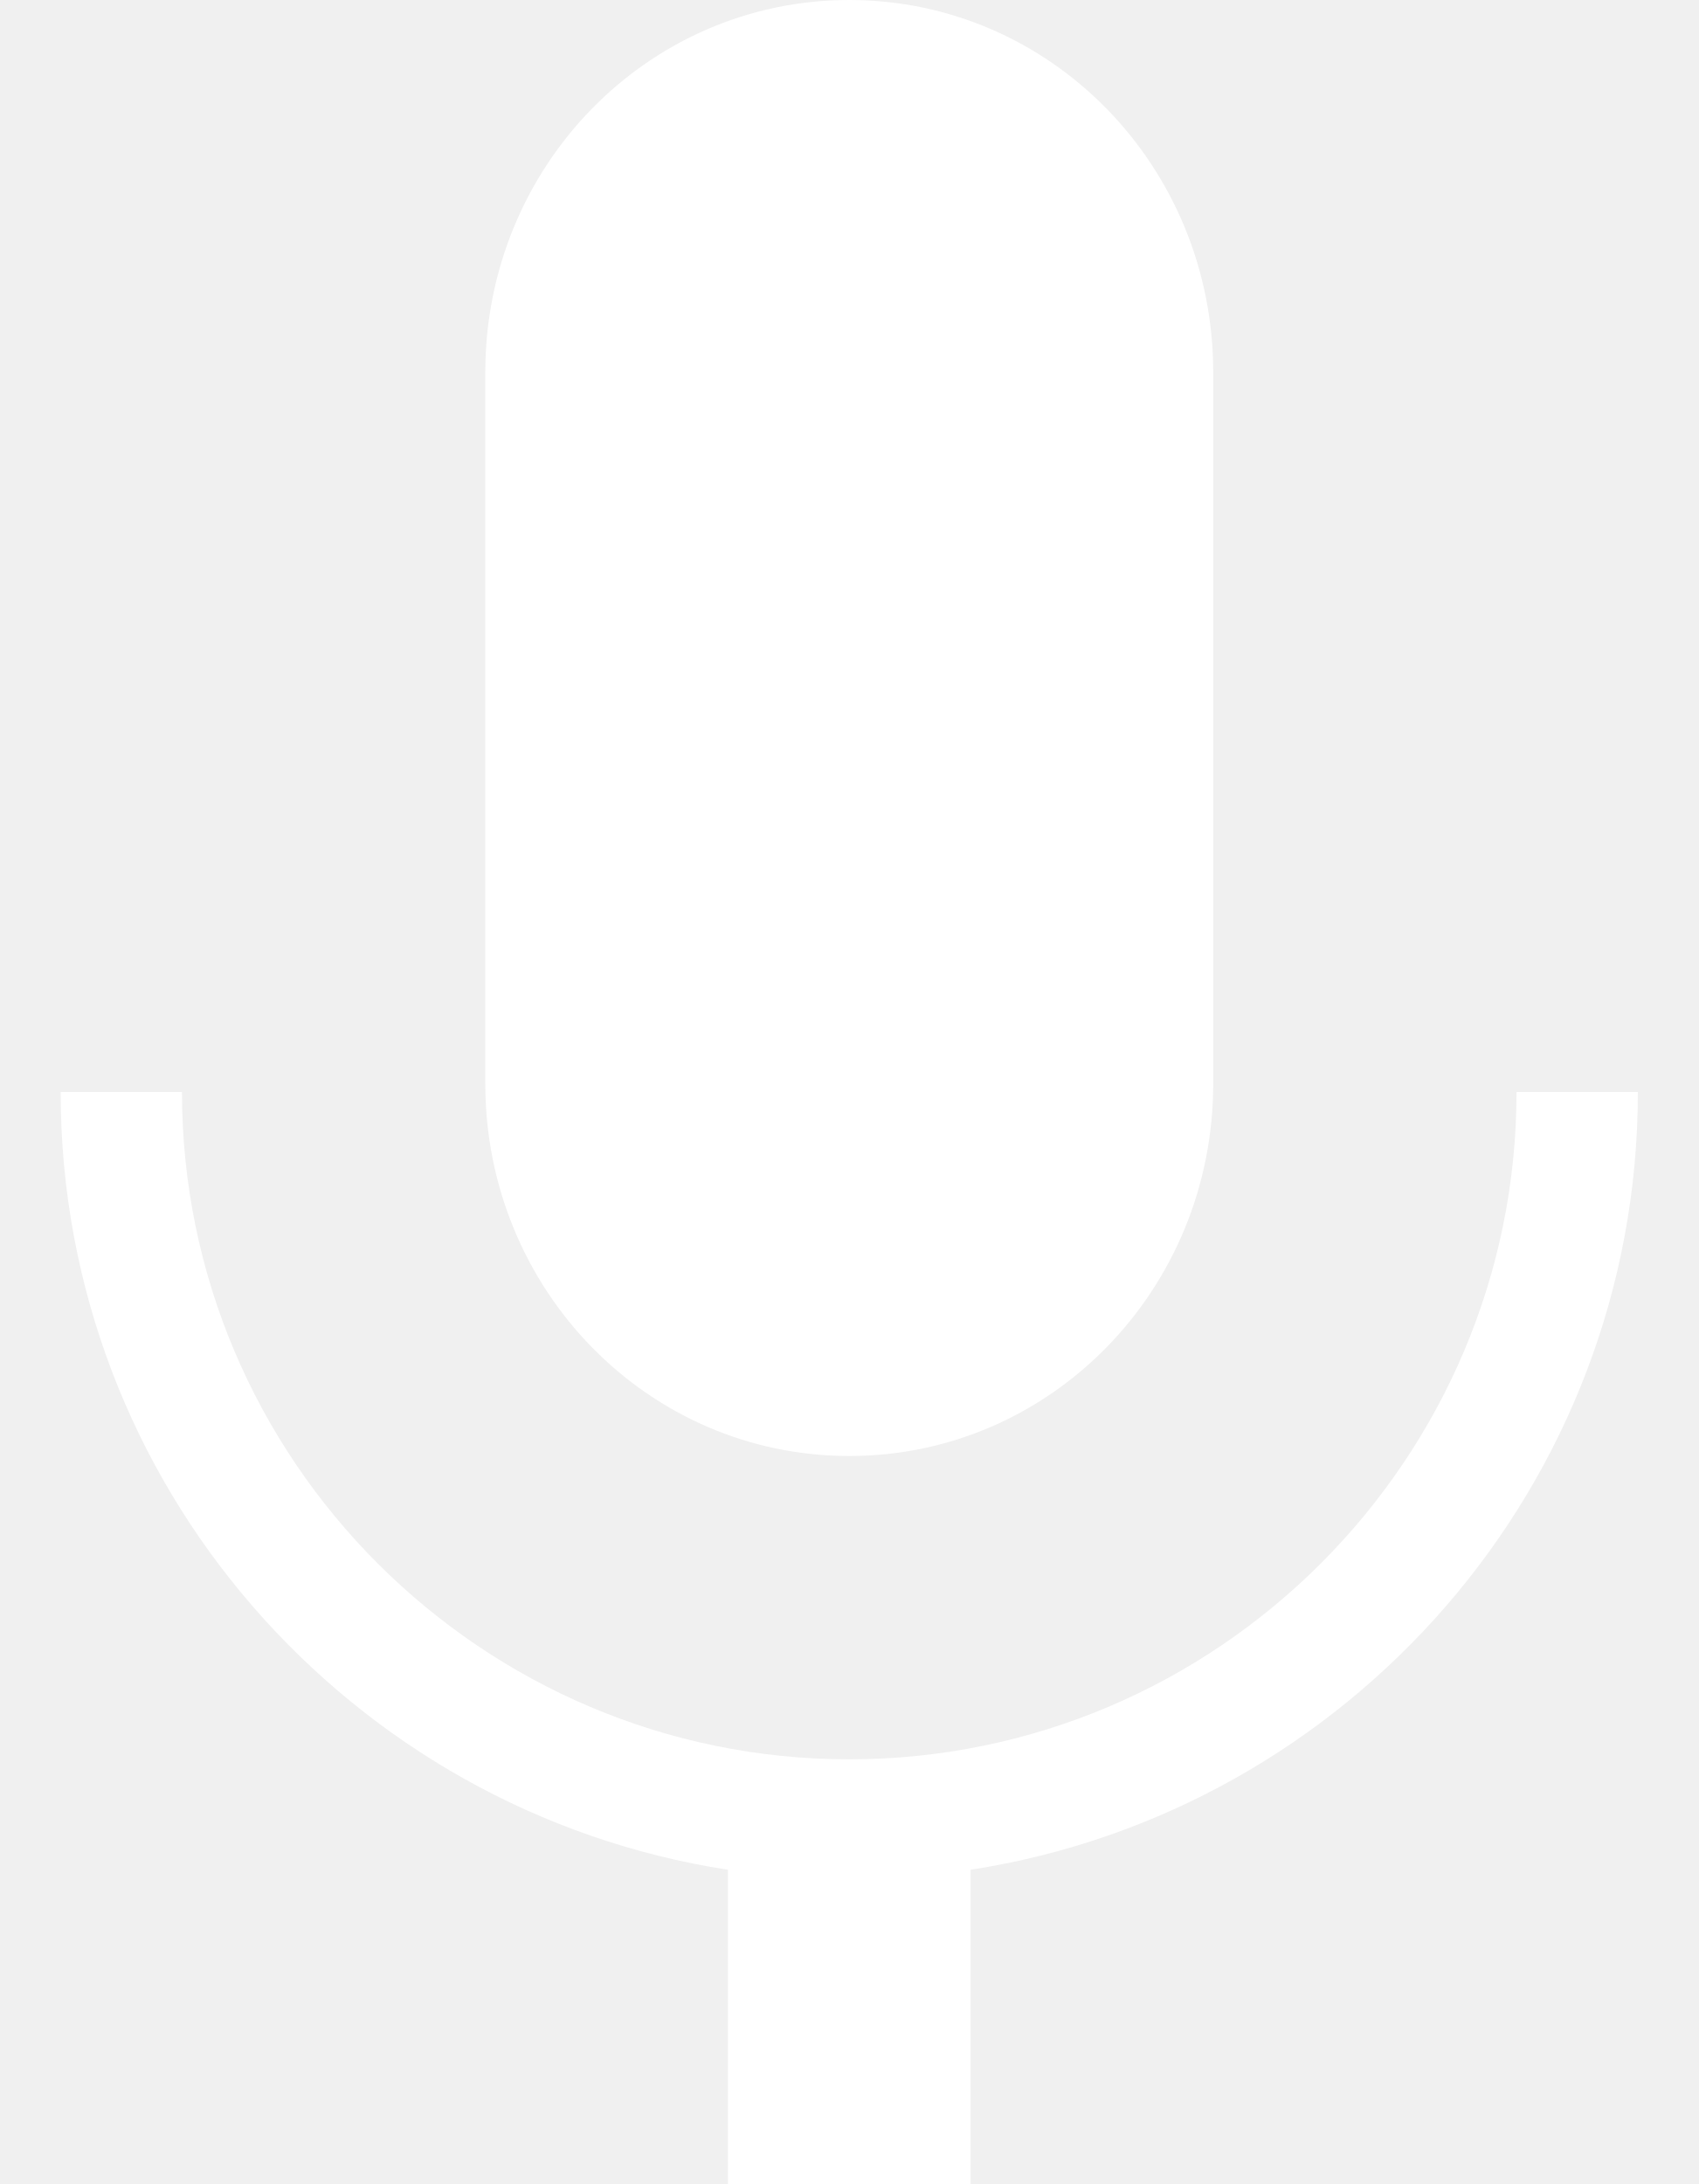
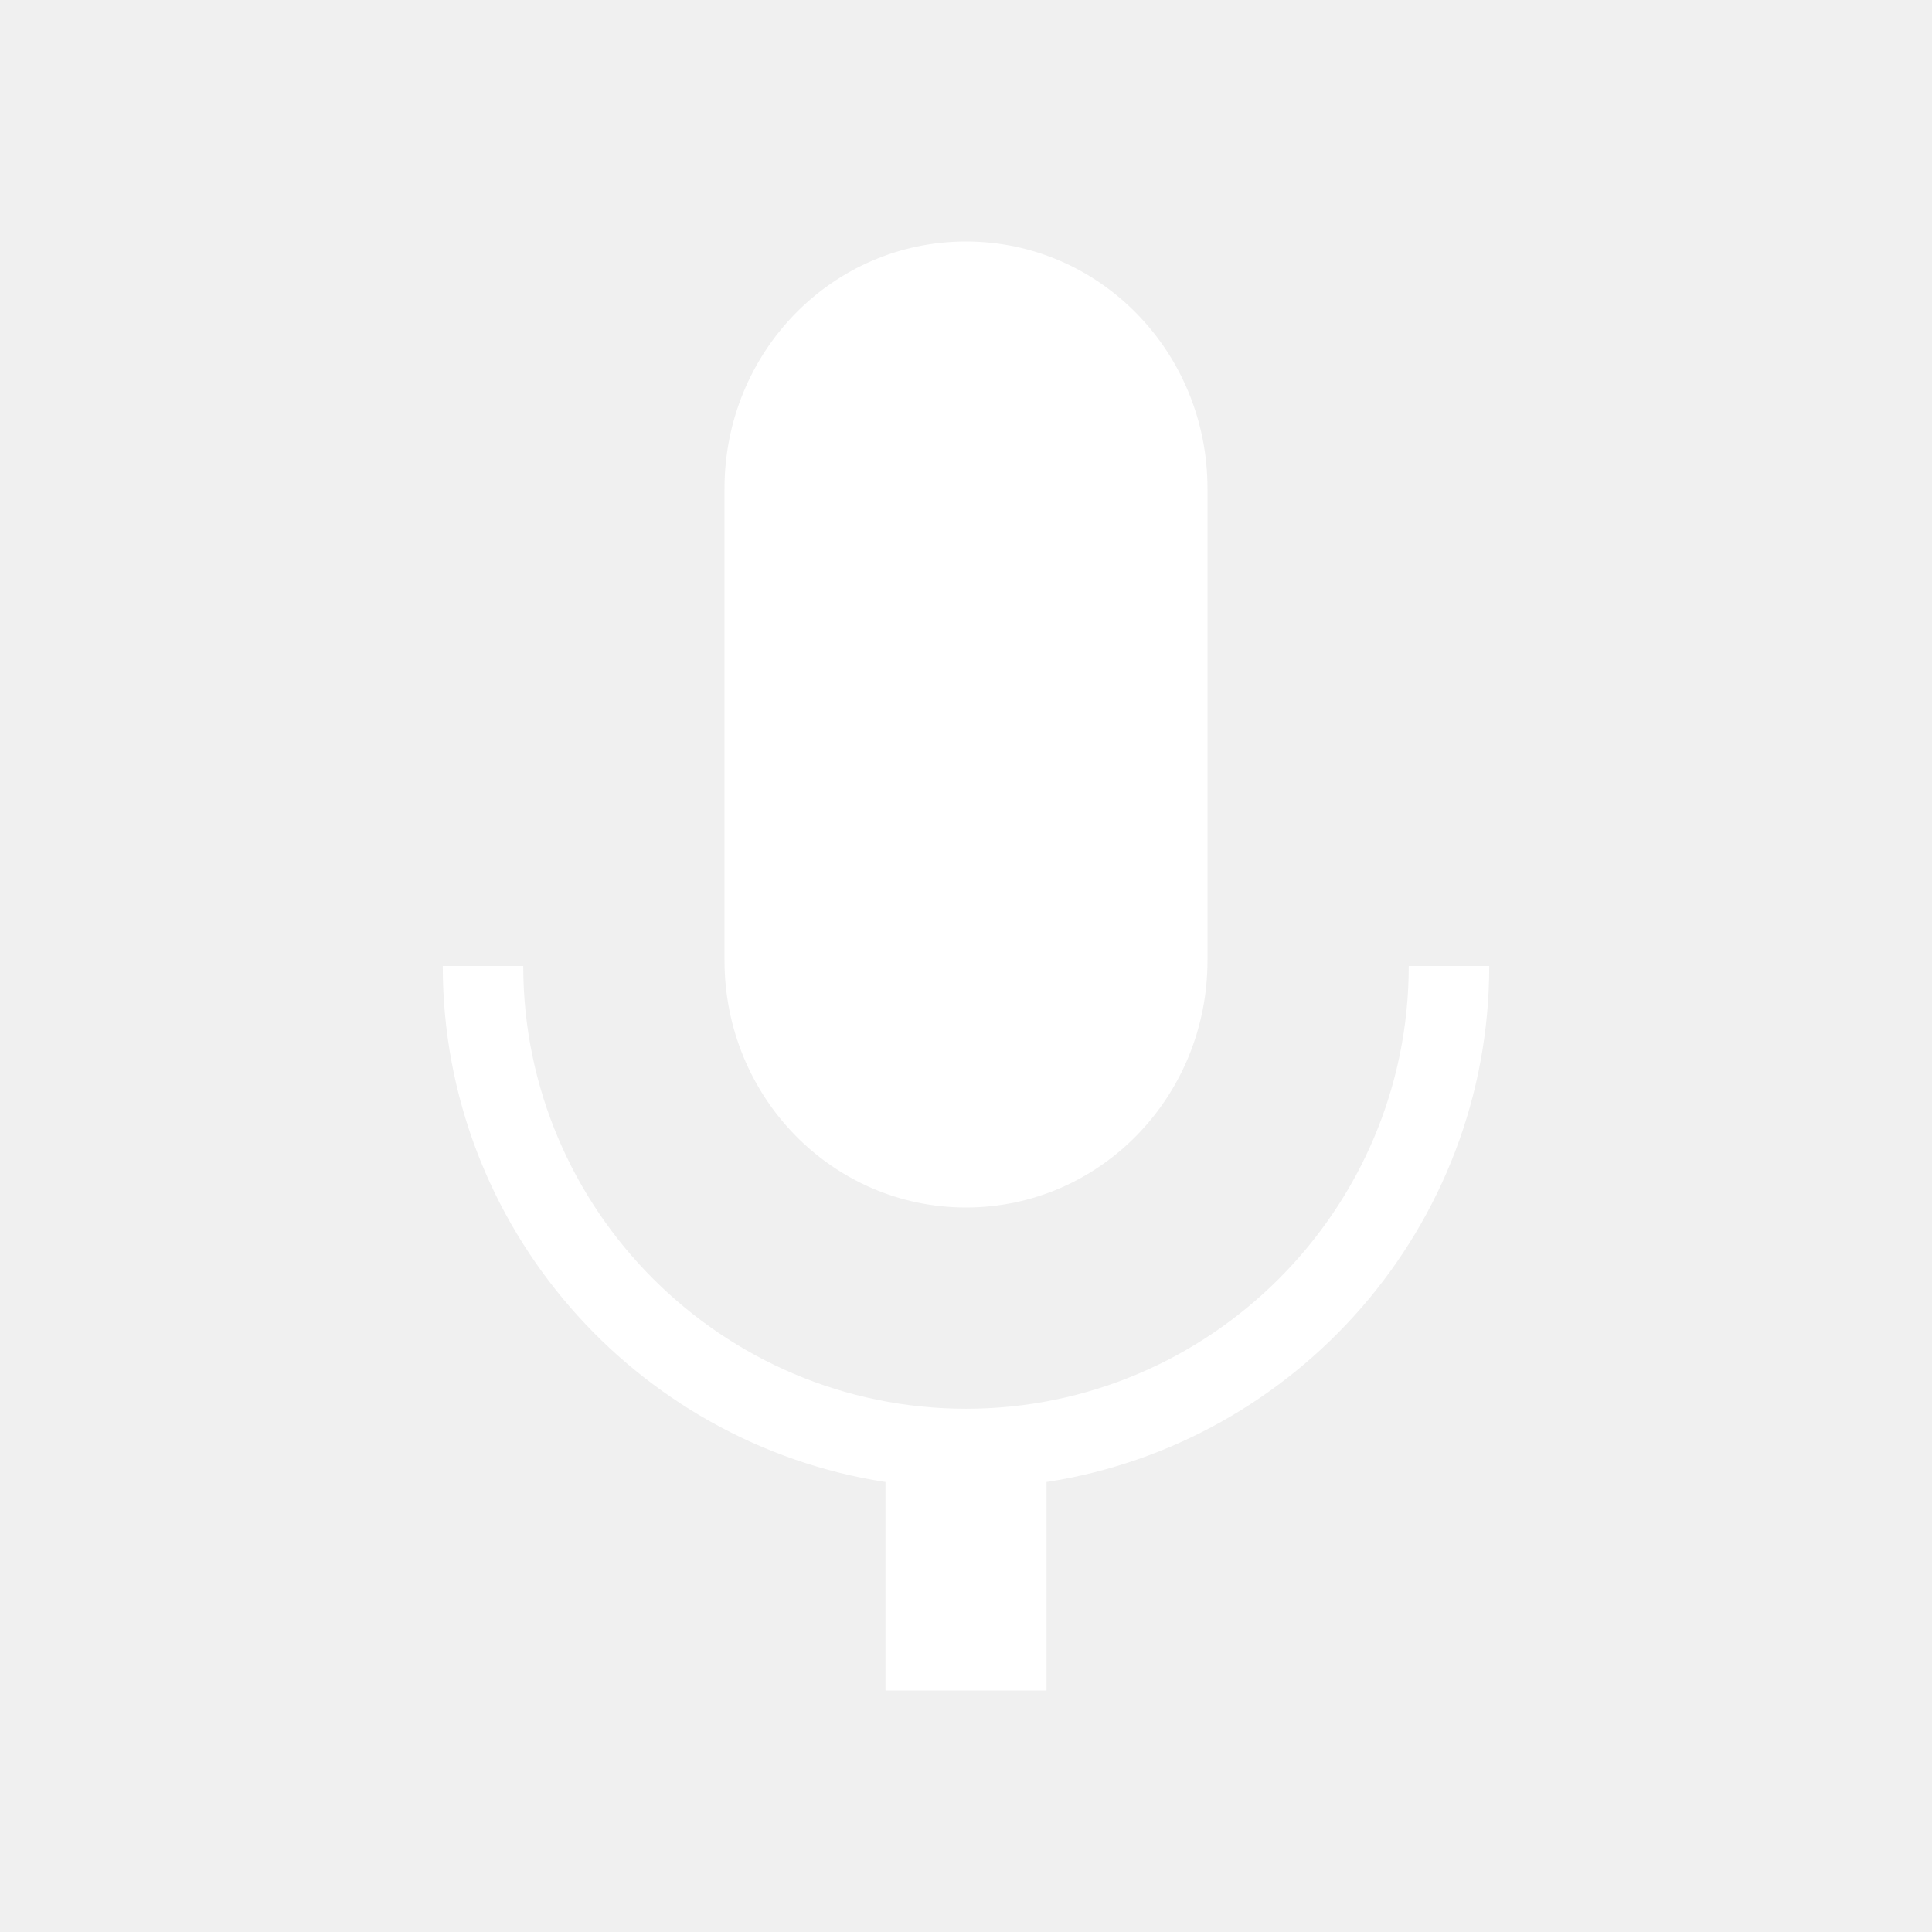
- <svg xmlns="http://www.w3.org/2000/svg" width="14" height="18" viewBox="0 0 14 18" fill="none">
-   <path d="M7 0C5.34 0 4 1.37 4 3.07V8.93C4 10.63 5.34 12 7 12C8.66 12 10 10.63 10 8.93V3.07C10 1.37 8.66 0 7 0ZM13.5 9H12.5C12.5 12.03 10.03 14.5 7 14.5C3.97 14.5 1.5 12.03 1.5 9H0.5C0.5 12.24 2.89 14.93 6 15.41V18H8V15.41C11.11 14.93 13.5 12.24 13.5 9Z" fill="white" />
+ <svg xmlns="http://www.w3.org/2000/svg" width="24" height="24" viewBox="0 0 24 24" fill="none">
+   <path d="M12 3C10.34 3 9 4.37 9 6.07V11.93C9 13.63 10.34 15 12 15C13.66 15 15 13.63 15 11.93V6.07C15 4.37 13.66 3 12 3ZM18.5 12H17.5C17.5 15.03 15.03 17.5 12 17.5C8.97 17.5 6.5 15.03 6.5 12H5.5C5.5 15.24 7.89 17.93 11 18.41V21H13V18.41C16.11 17.93 18.5 15.24 18.5 12Z" fill="white" />
</svg>
